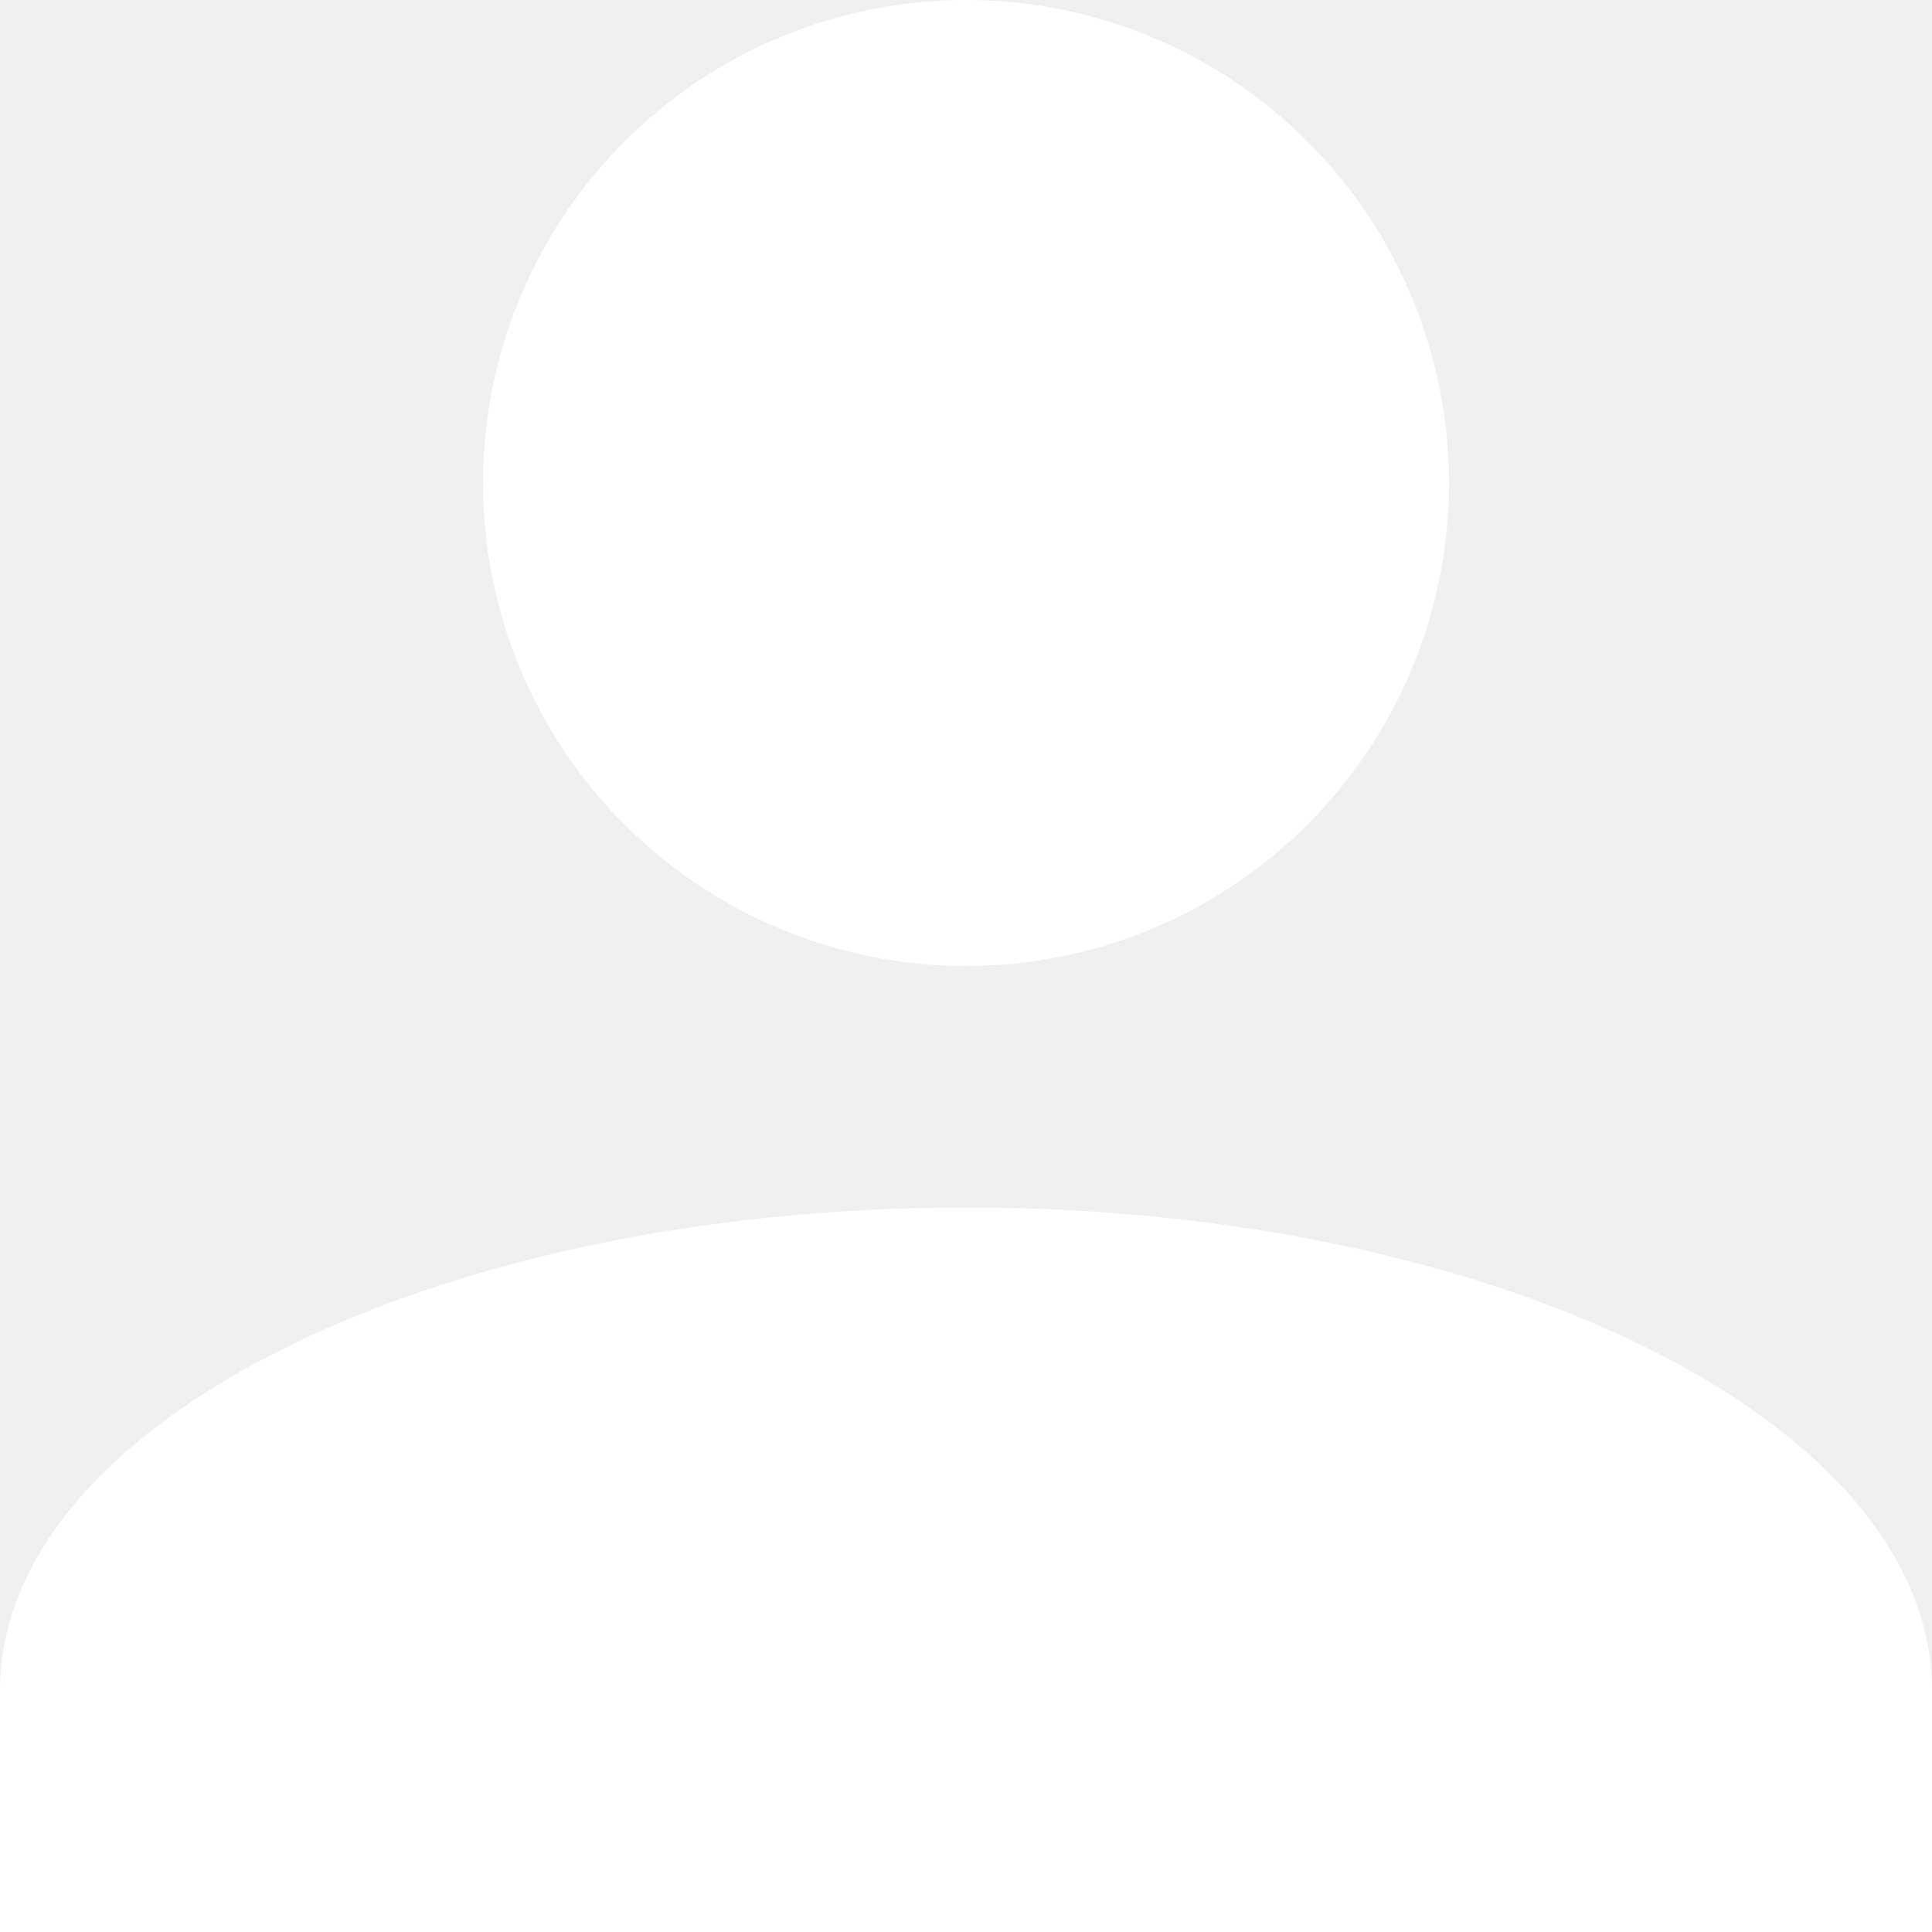
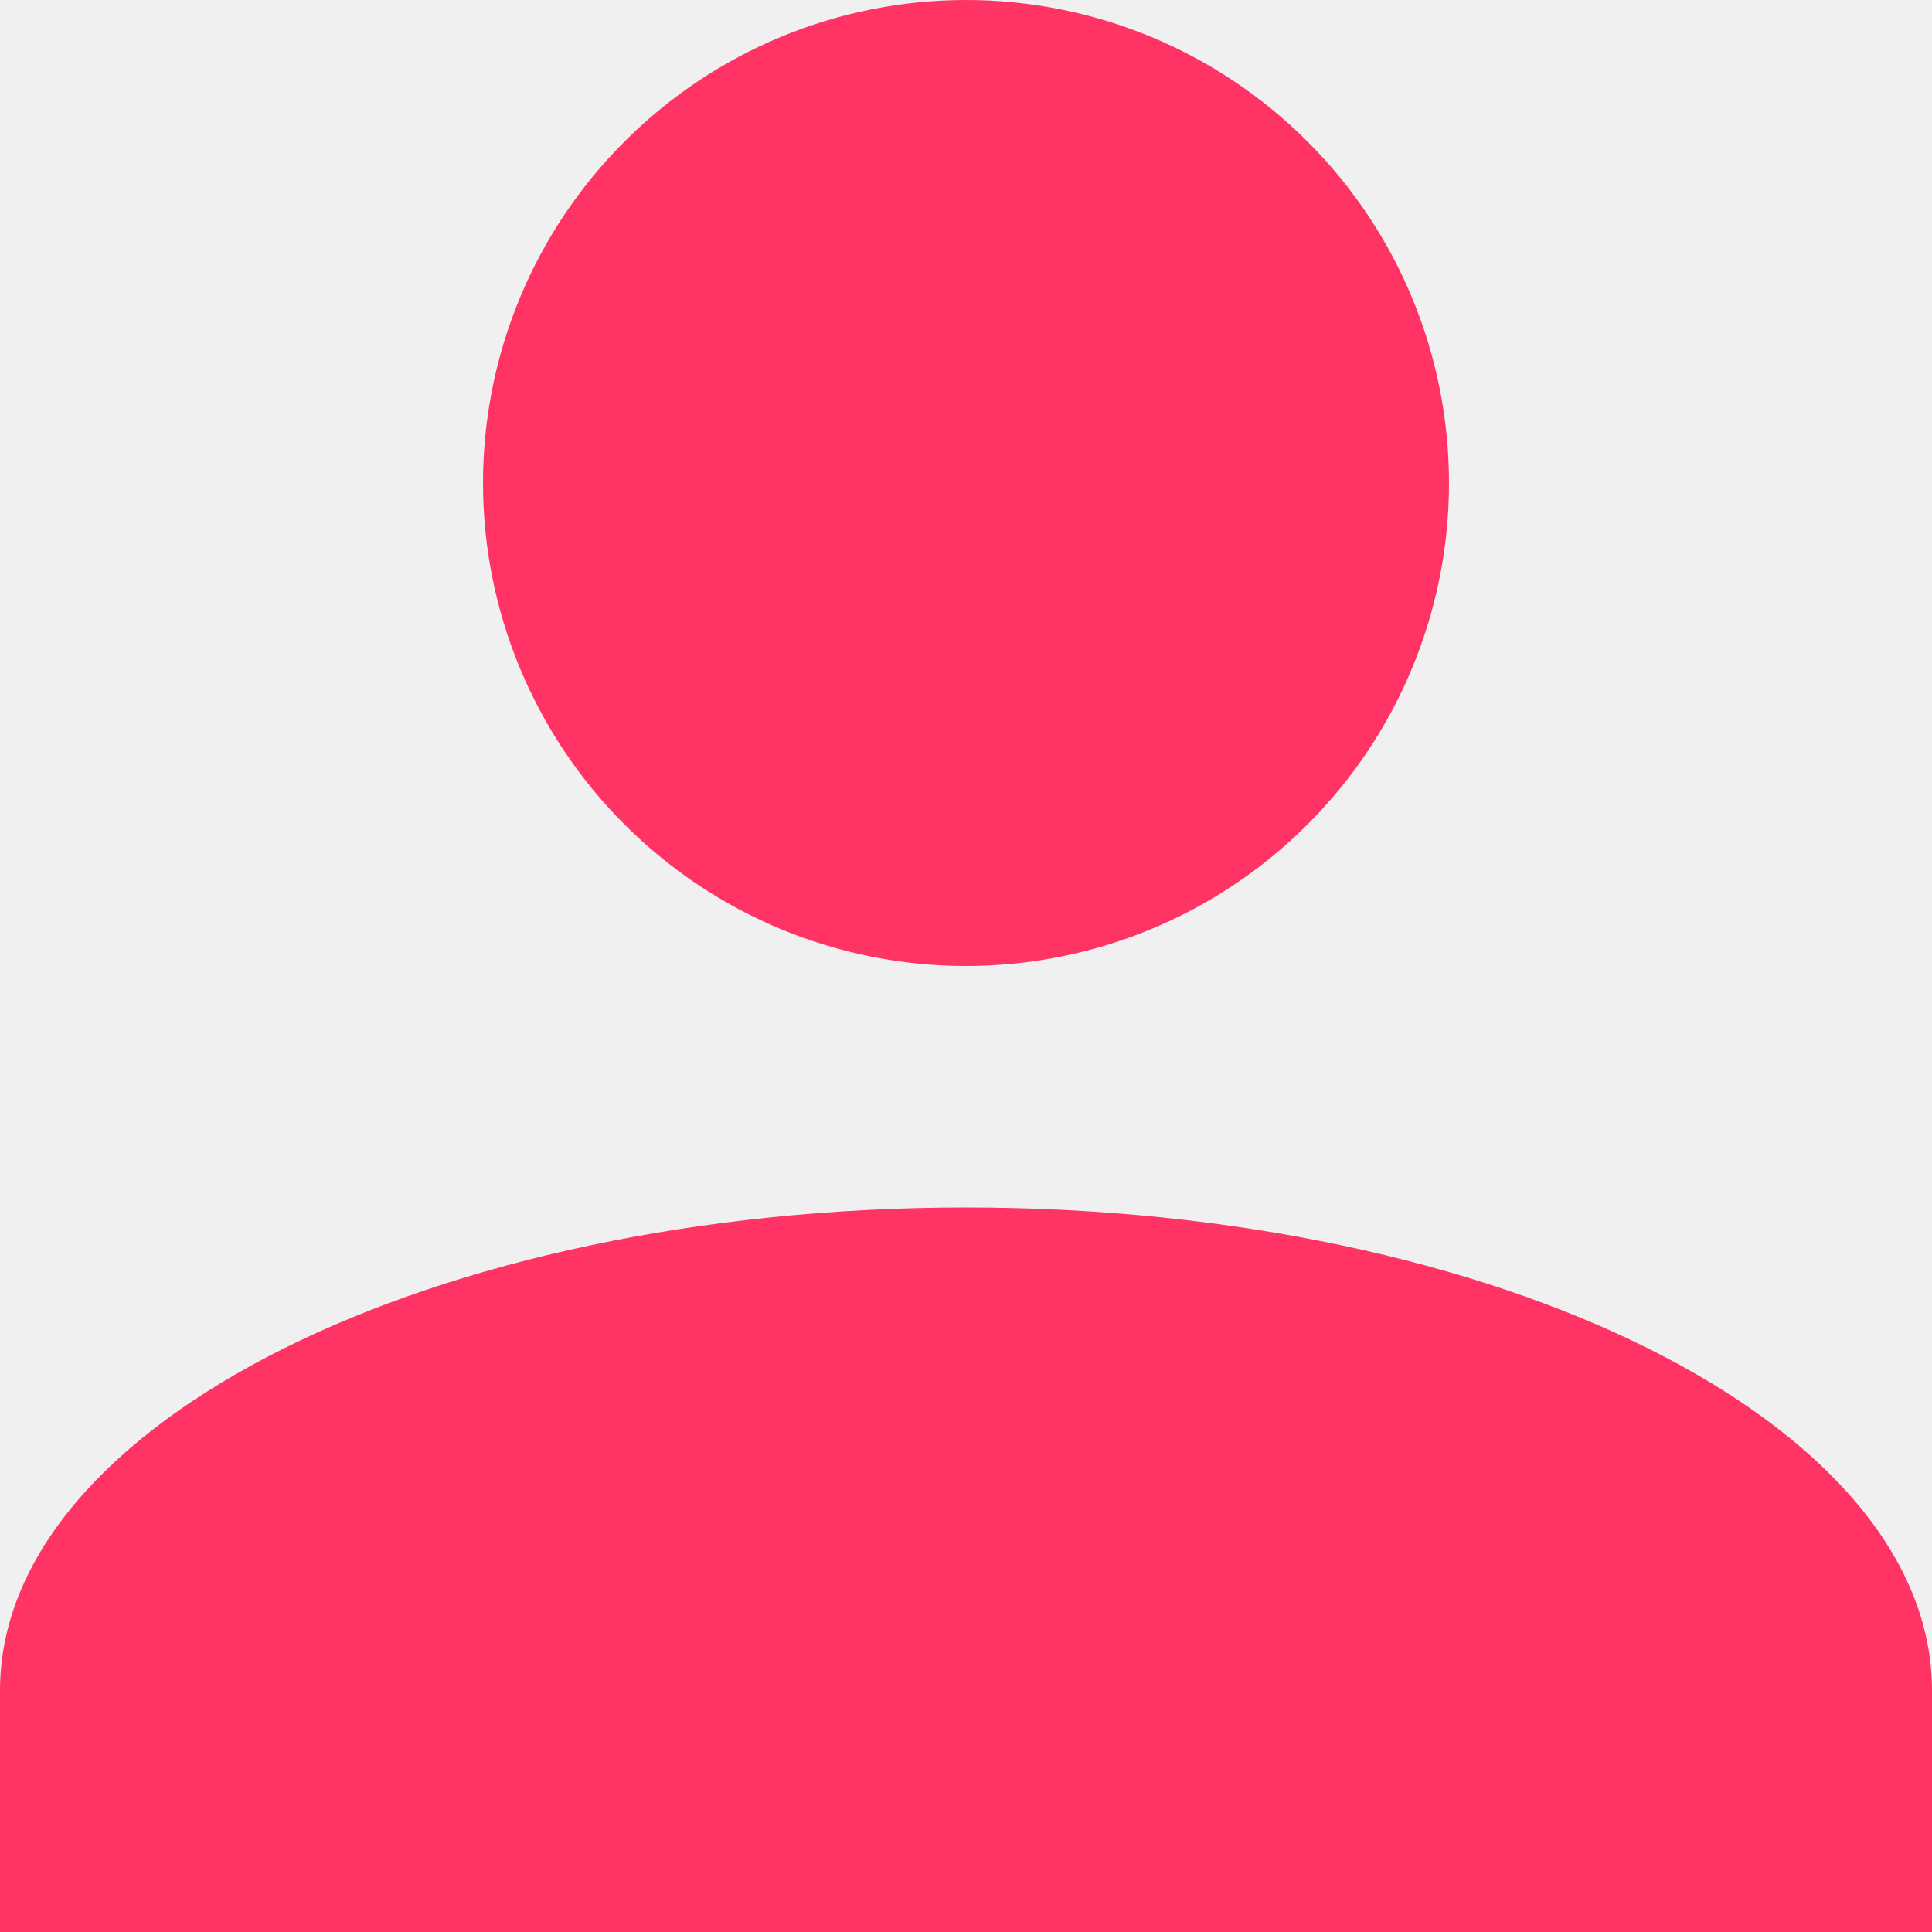
<svg xmlns="http://www.w3.org/2000/svg" xmlns:xlink="http://www.w3.org/1999/xlink" width="16" height="16" viewBox="0 0 16 16" version="1.1">
  <g id="Canvas" transform="translate(-42 105)">
    <g id="account">
      <g id="Vector">
-         <use xlink:href="#path0_fill" transform="translate(42 -105)" fill="#FFFFFF" />
+         <use xlink:href="#path0_fill" transform="translate(42 -105)" fill="#FF3464" />
      </g>
    </g>
  </g>
  <defs>
    <path id="path0_fill" d="M 8 0C 9.061 8.88178e-16 10.078 0.421 10.828 1.172C 11.579 1.922 12 2.939 12 4C 12 5.061 11.579 6.078 10.828 6.828C 10.078 7.579 9.061 8 8 8C 6.939 8 5.922 7.579 5.172 6.828C 4.421 6.078 4 5.061 4 4C 4 2.939 4.421 1.922 5.172 1.172C 5.922 0.421 6.939 8.88178e-16 8 0L 8 0ZM 8 10C 12.42 10 16 11.79 16 14L 16 16L 0 16L 0 14C 0 11.79 3.58 10 8 10Z" />
  </defs>
</svg>
